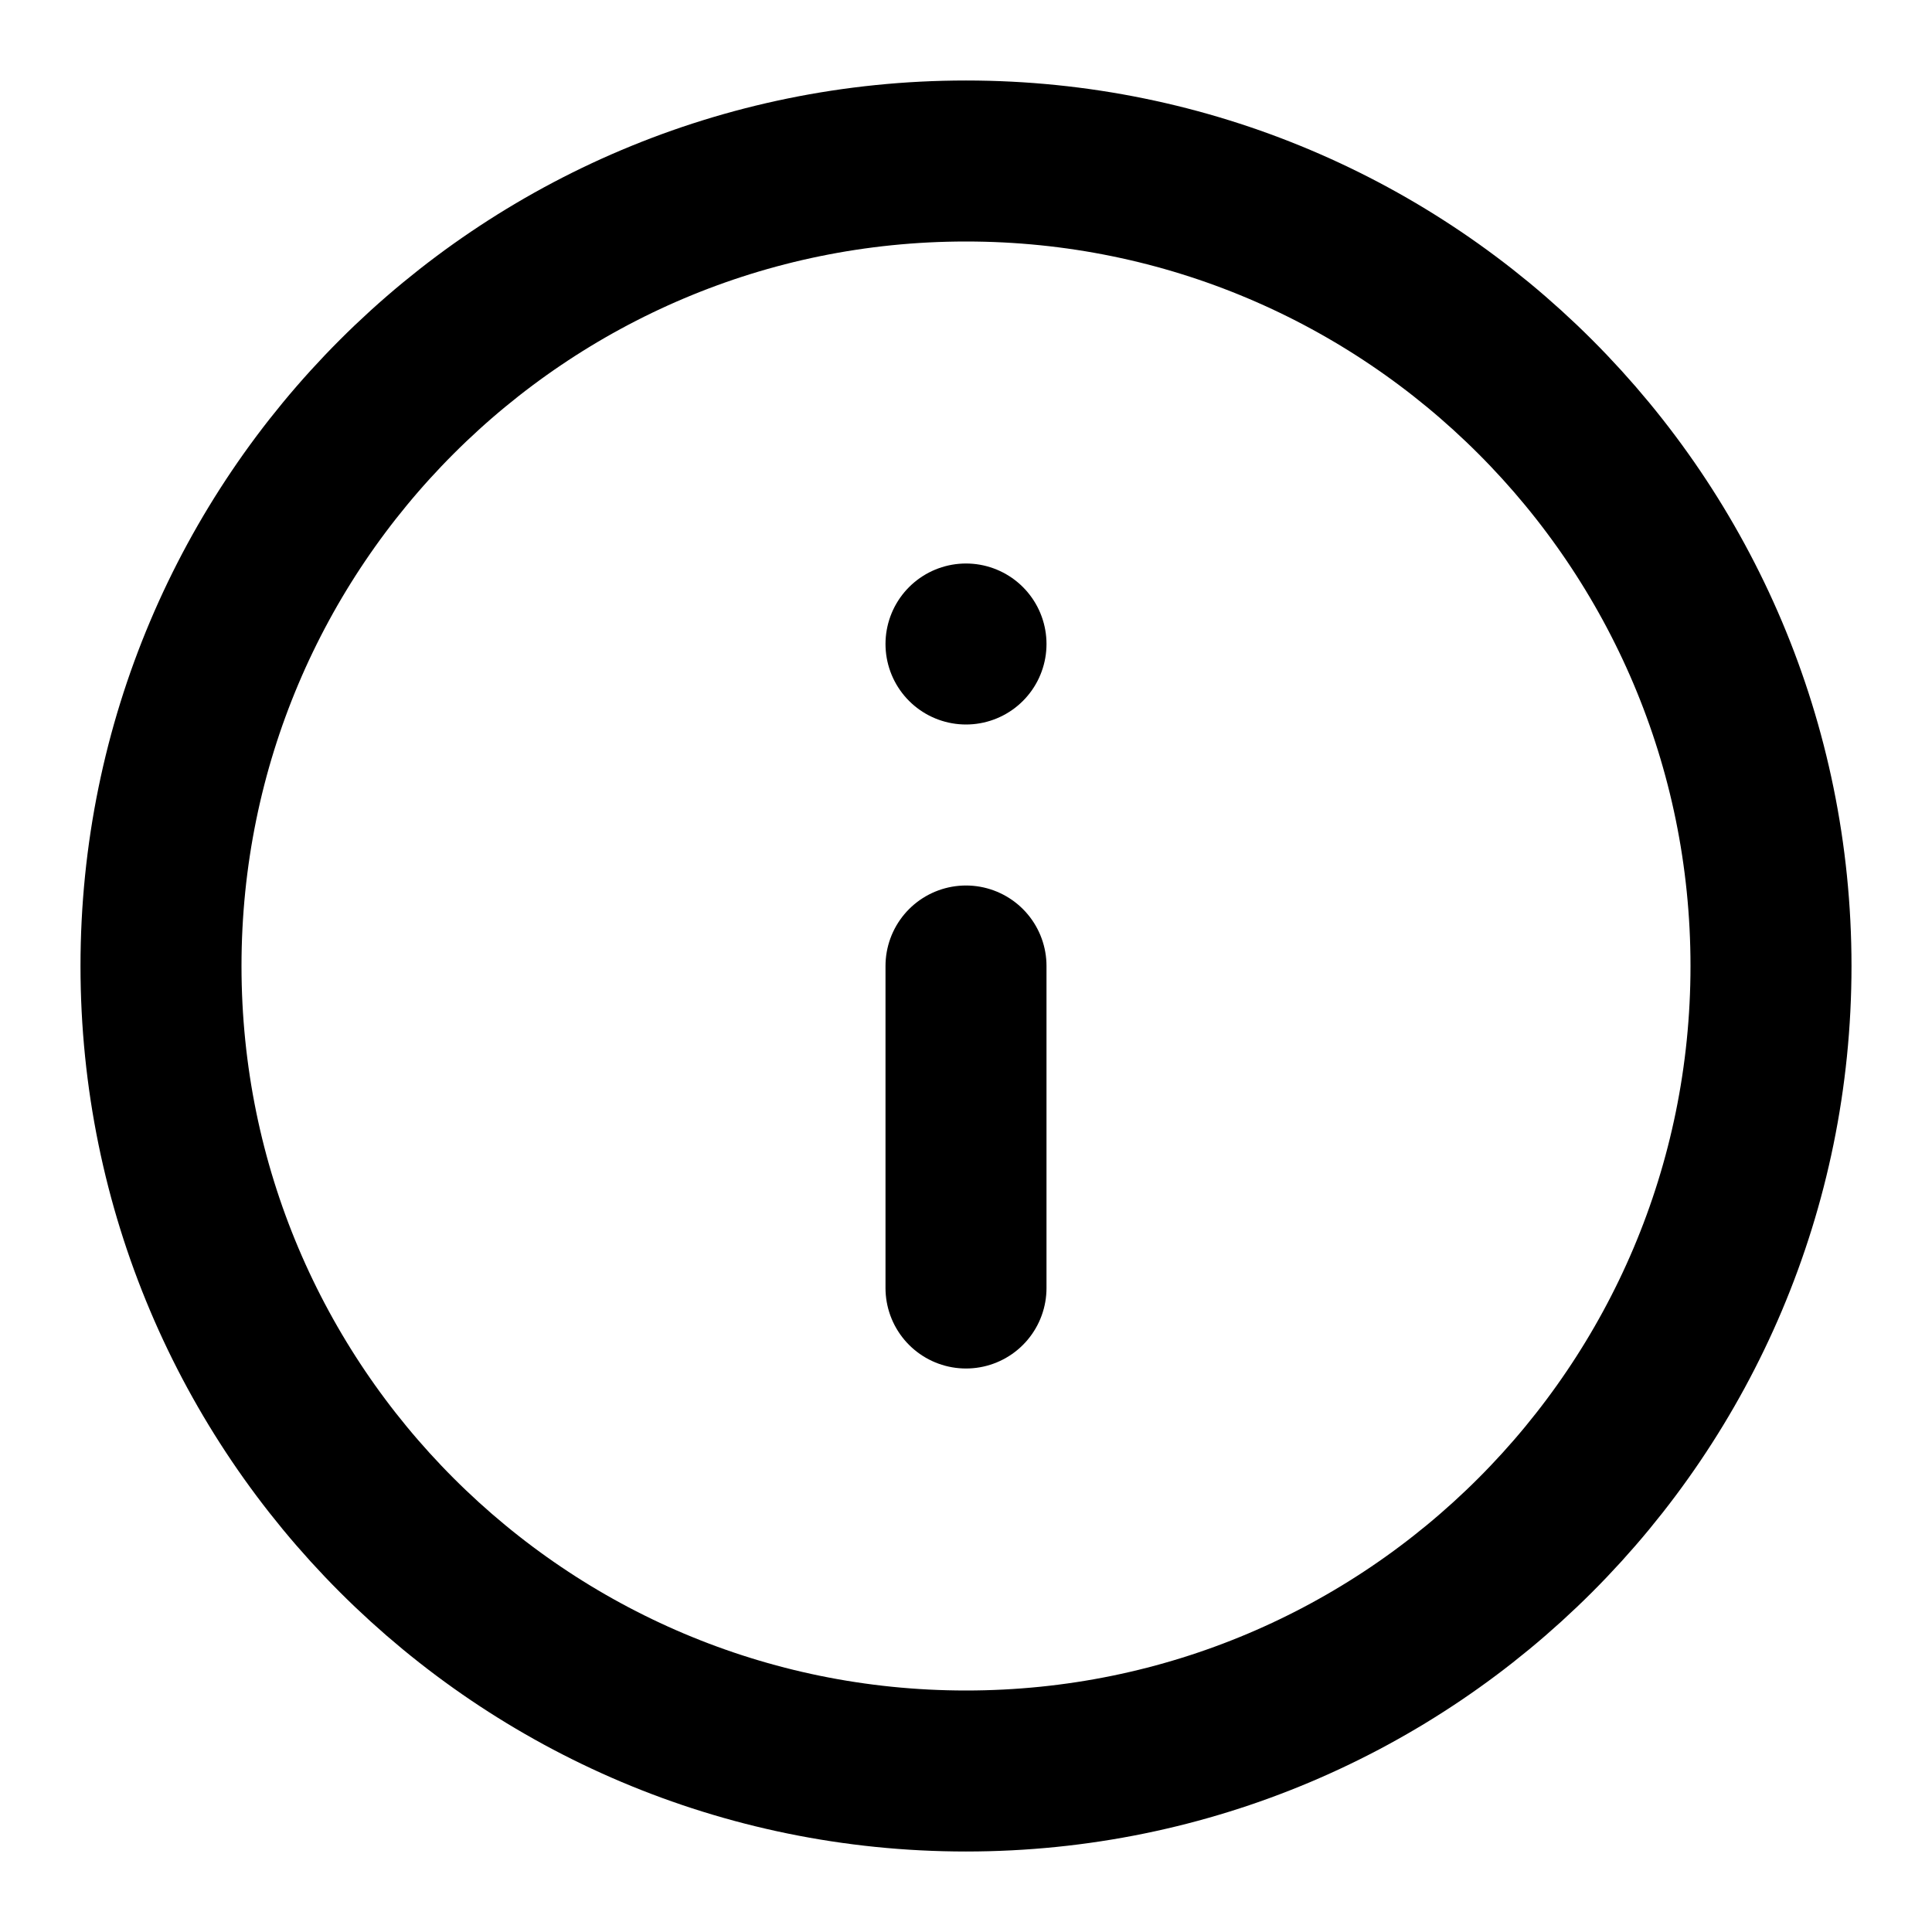
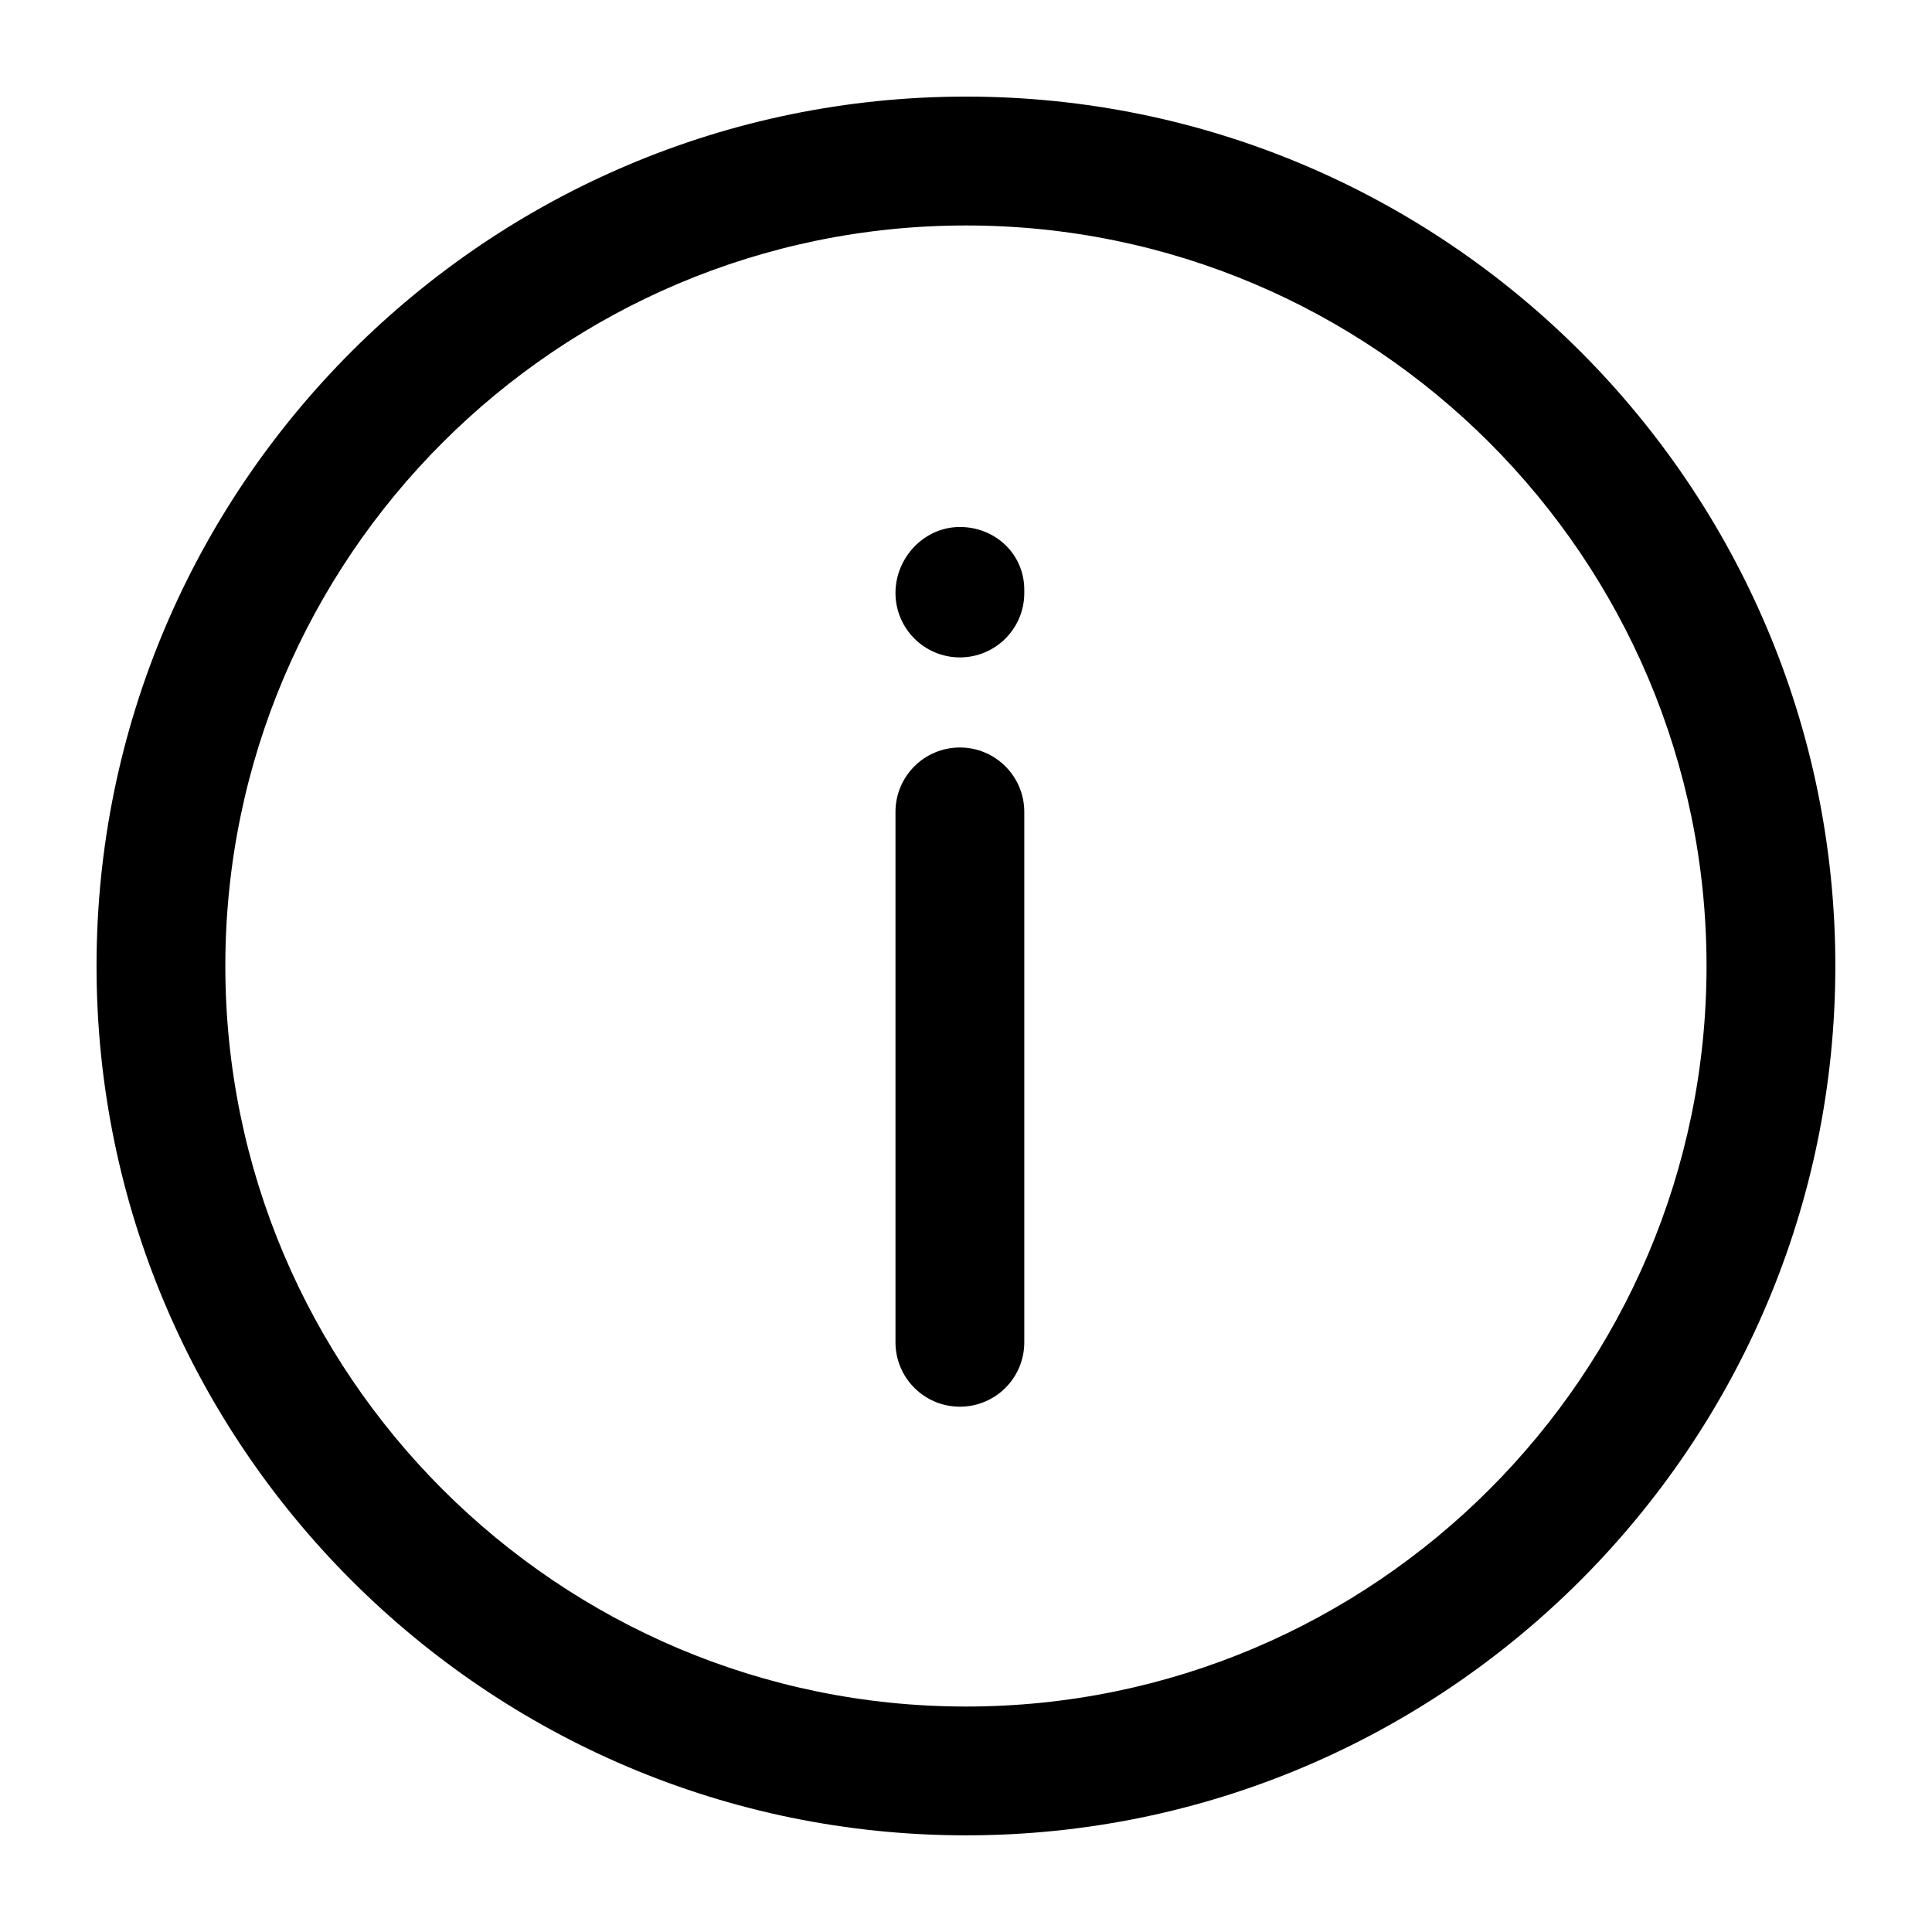
- <svg xmlns="http://www.w3.org/2000/svg" viewBox="0 0 24 24">
-   <defs>
-     <style>.cls-1,.cls-2{fill:none;}.cls-2{stroke:#000;stroke-linecap:round;stroke-linejoin:round;stroke-width:2px;}</style>
-   </defs>
-   <g id="_04" data-name="04">
-     <g id="info">
-       <rect id="artboard_guide" data-name="artboard guide" class="cls-1" width="24" height="24" />
-       <g id="artwork-46" data-name="artwork">
-         <circle class="cls-2" cx="12" cy="12" r="10" />
-         <line class="cls-2" x1="12" y1="16" x2="12" y2="12" />
-         <line class="cls-2" x1="12" y1="8" x2="12" y2="8" />
-       </g>
-     </g>
-   </g>
+ <svg xmlns="http://www.w3.org/2000/svg" viewBox="0 0 30 30">
+   <path d="M14.905,21.843c-0.552,0-1-0.447-1-1v-8.236c0-0.552,0.448-1,1-1s1,0.448,1,1v8.236         C15.905,21.396,15.458,21.843,14.905,21.843z" fill="currentColor" />
+   <path d="M14.905,10.208c-0.552,0-1-0.448-1-1s0.448-1.025,1-1.025s1,0.422,1,0.975v0.051         C15.905,9.76,15.458,10.208,14.905,10.208z" fill="currentColor" />
+   <path d="M15.001,28.499C7.556,28.499,1.499,22.443,1.499,15c0-7.444,6.057-13.5,13.502-13.5         c7.442,0,13.498,6.056,13.498,13.5C28.499,22.443,22.443,28.499,15.001,28.499z M15.001,3.501C8.659,3.501,3.499,8.66,3.499,15         c0,6.34,5.16,11.499,11.502,11.499c6.34,0,11.498-5.158,11.498-11.499C26.499,8.66,21.341,3.501,15.001,3.501z" fill="currentColor" />
</svg>
